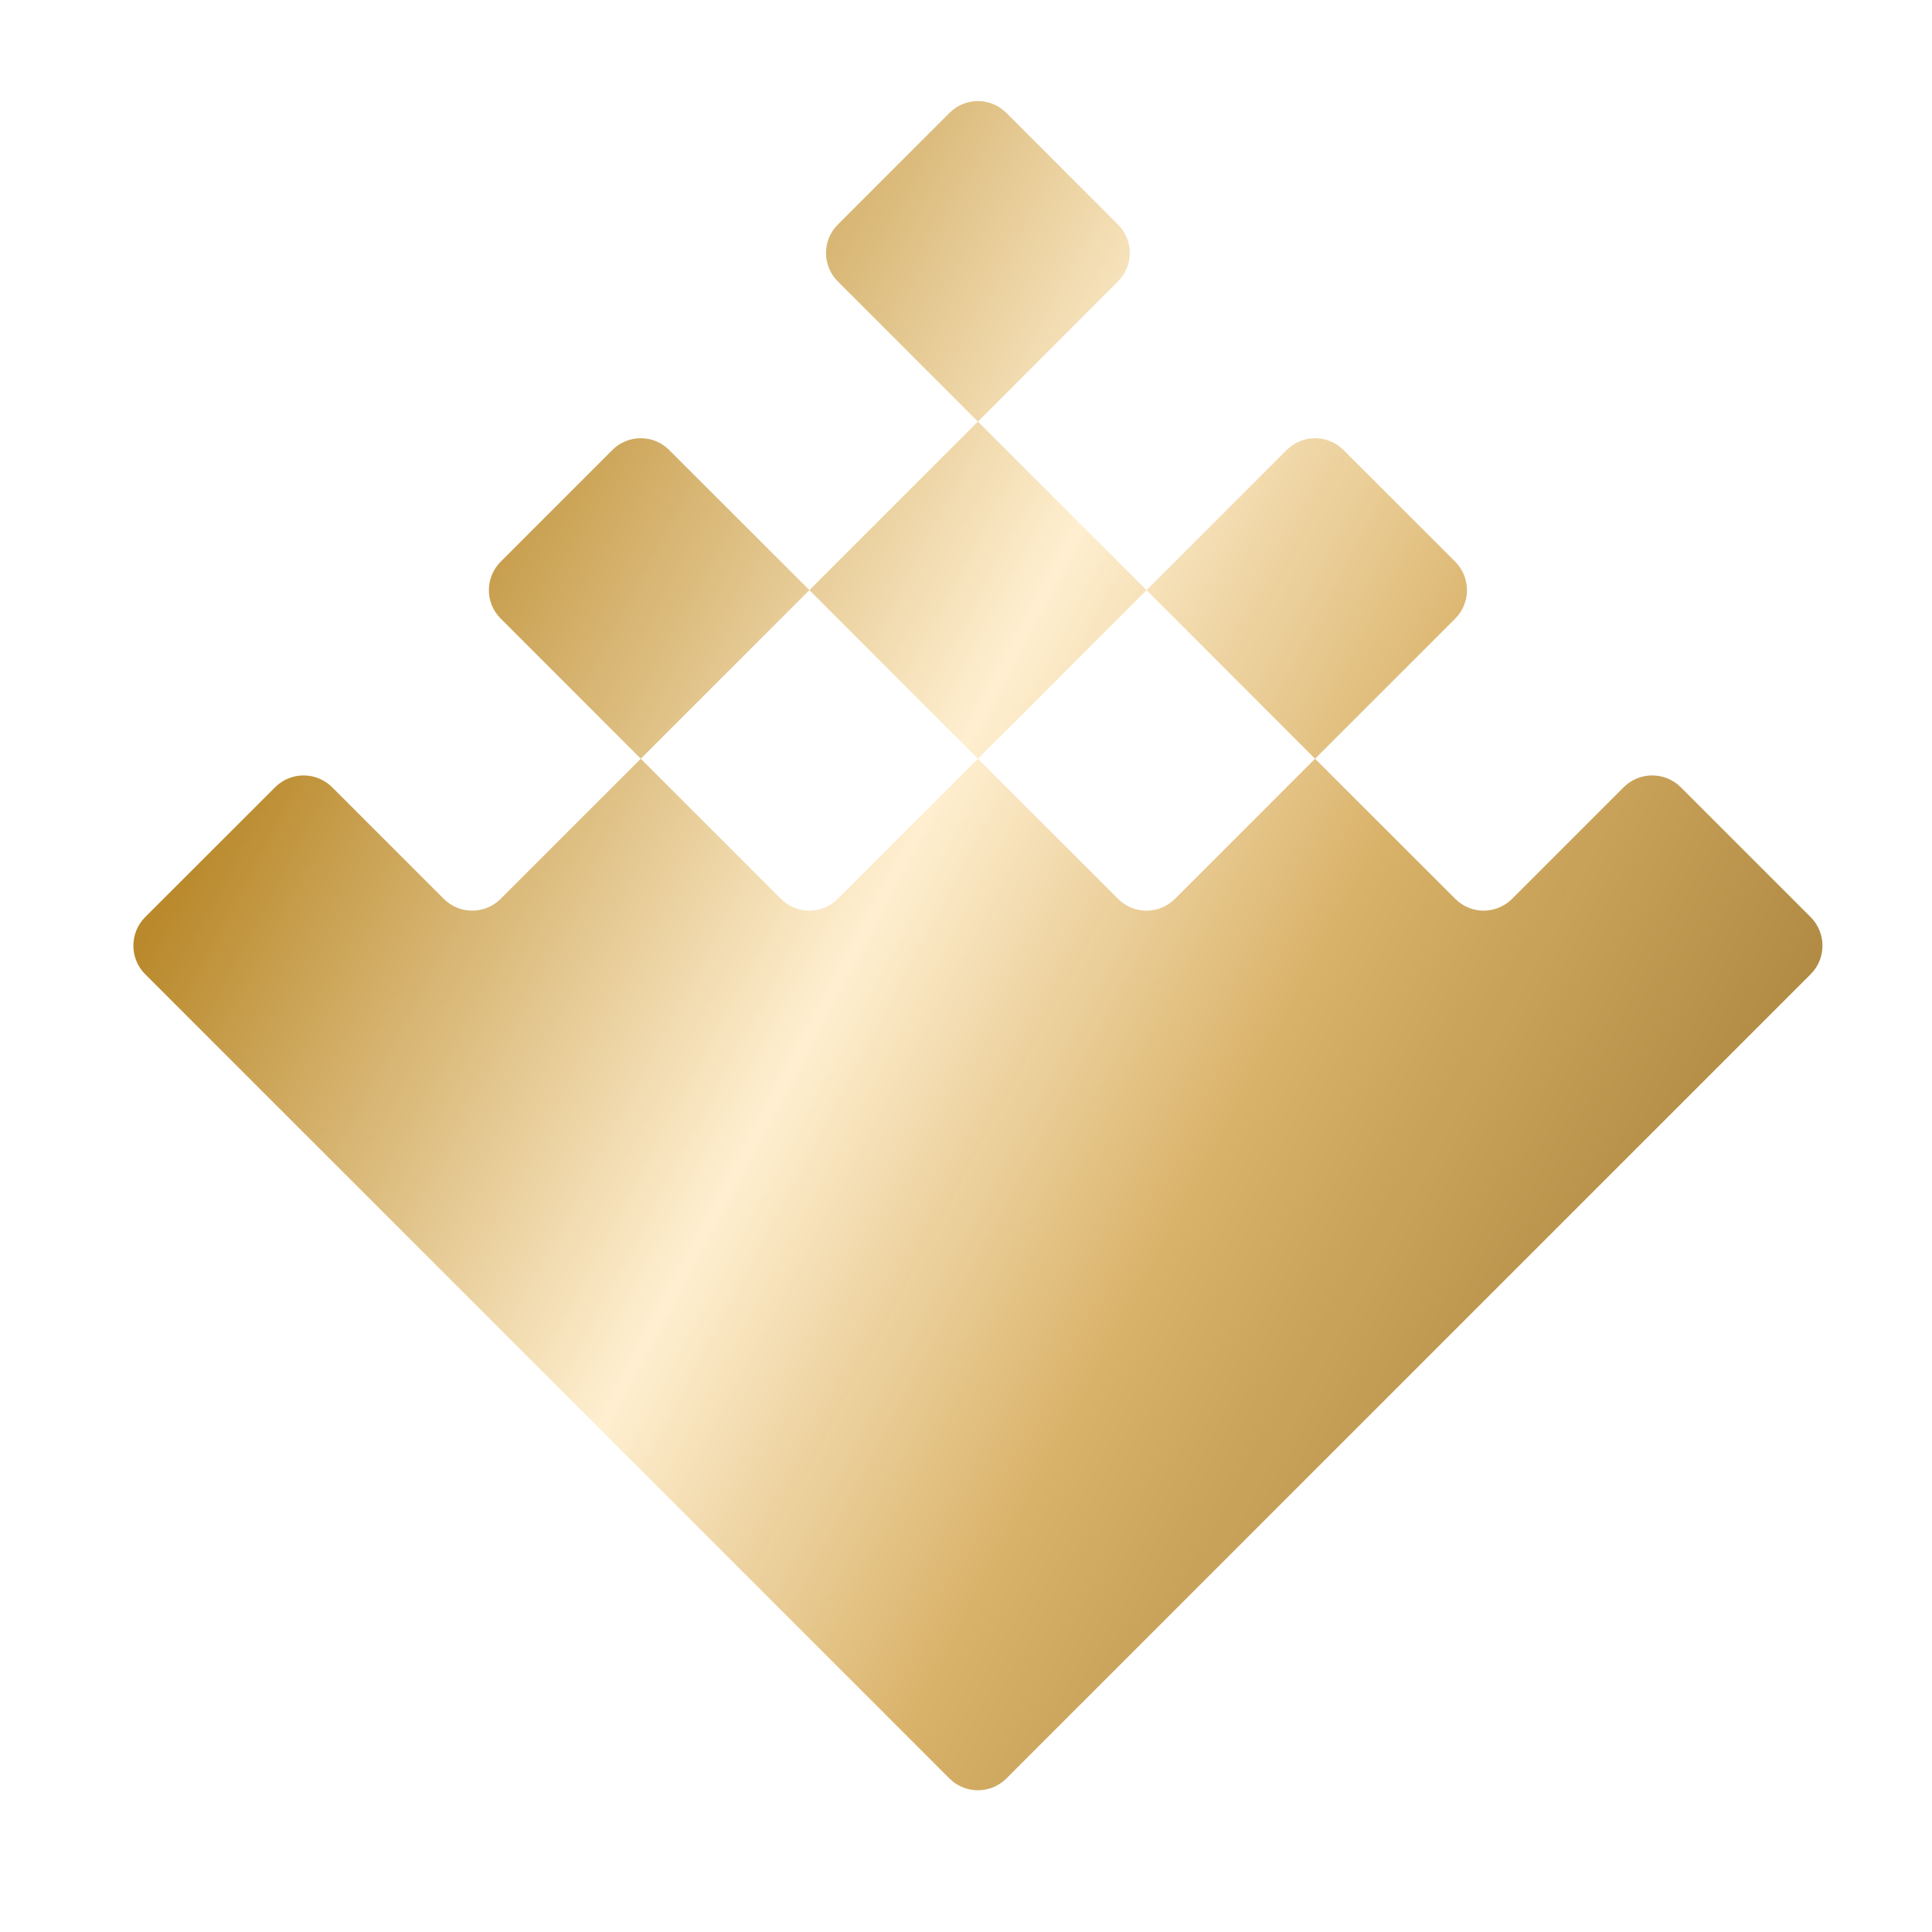
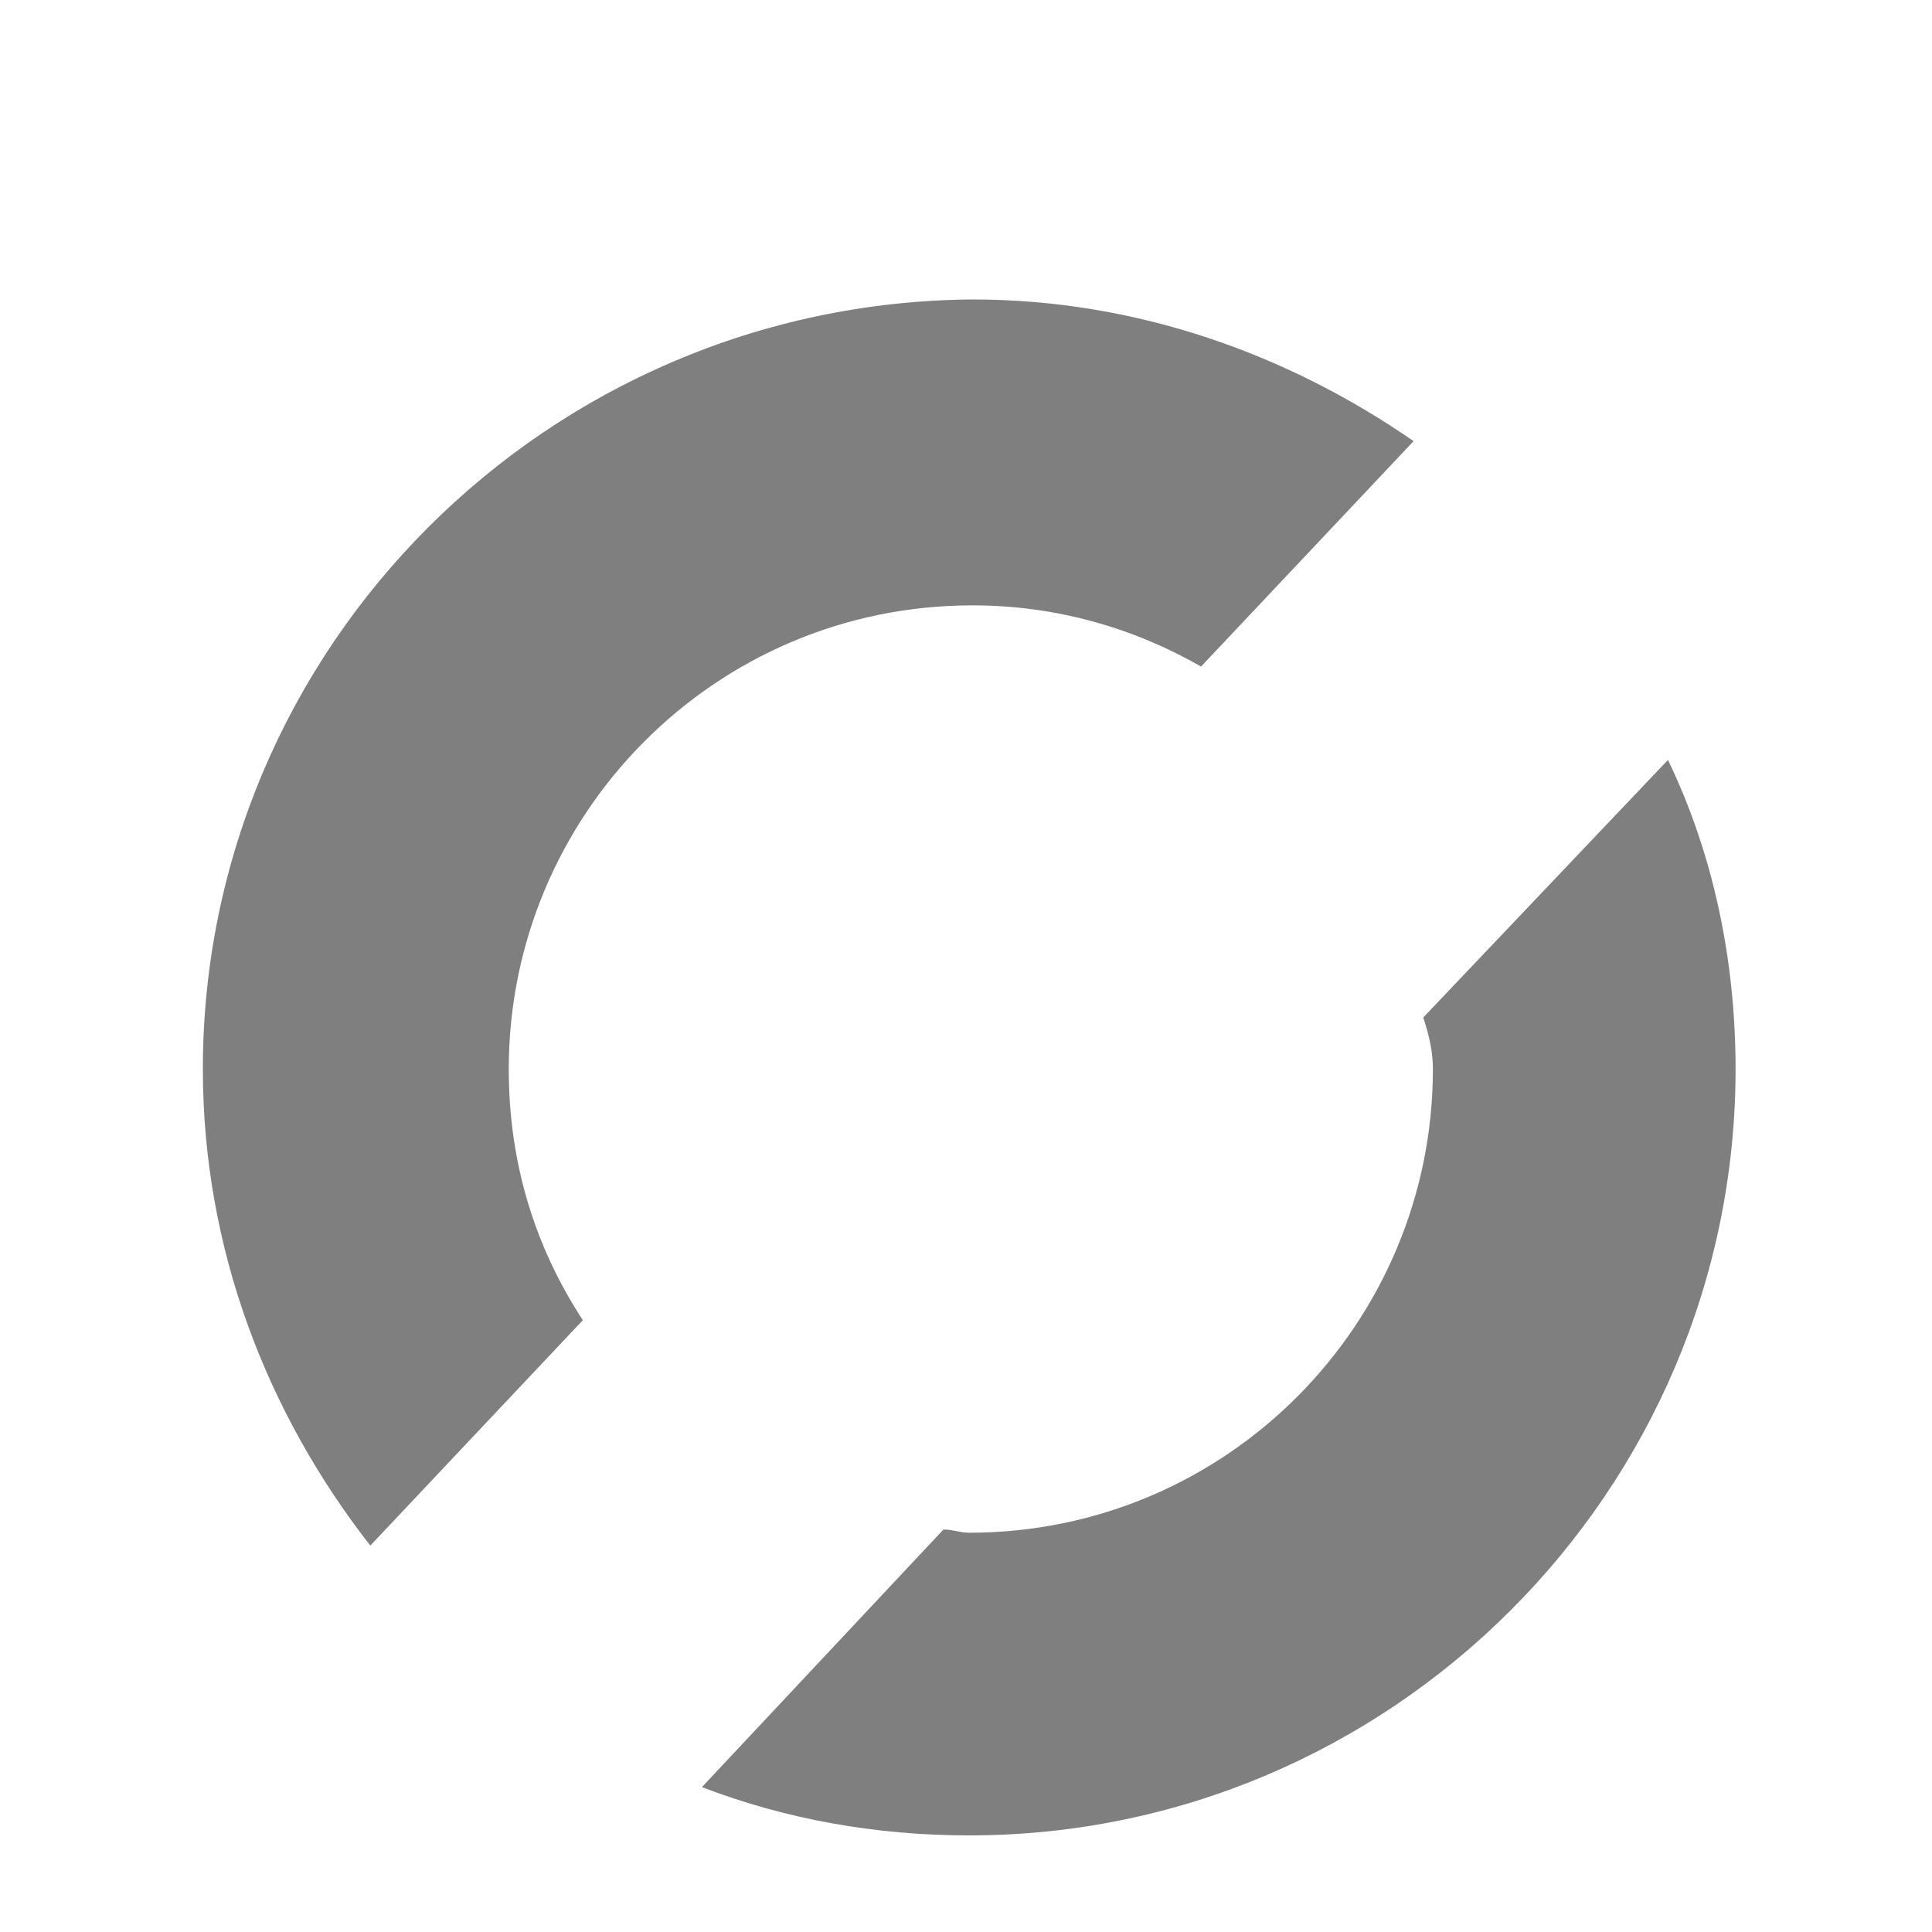
- <svg xmlns="http://www.w3.org/2000/svg" version="1.1" width="18px" height="18px">
-   <defs>
-     <linearGradient gradientUnits="userSpaceOnUse" x1="18.478" y1="12.971" x2="2.239" y2="4.33" id="LinearGradient47">
-       <stop id="Stop48" stop-color="#916b23" stop-opacity="0.988" offset="0" />
-       <stop id="Stop49" stop-color="#d9b269" stop-opacity="0.996" offset="0.4" />
-       <stop id="Stop50" stop-color="#ffefd0" offset="0.61" />
-       <stop id="Stop51" stop-color="#b9892b" offset="0.93" />
-       <stop id="Stop52" stop-color="#b9892b" offset="1" />
-     </linearGradient>
-   </defs>
-   <g transform="matrix(1 0 0 1 -26 -39 )">
-     <path d="M 14.088 8.374  L 15.128 7.334  C 15.274 7.188  15.512 7.188  15.659 7.334  L 16.87 8.545  C 17.016 8.692  17.016 8.929  16.87 9.076  L 9.376 16.57  C 9.23 16.716  8.992 16.716  8.846 16.57  L 1.352 9.076  C 1.206 8.929  1.206 8.692  1.352 8.545  L 2.564 7.334  C 2.71 7.188  2.947 7.188  3.094 7.334  L 4.134 8.374  C 4.281 8.521  4.518 8.521  4.665 8.374  L 5.97 7.069  L 7.275 8.374  C 7.422 8.521  7.659 8.521  7.806 8.374  L 9.111 7.069  L 10.416 8.374  C 10.563 8.521  10.8 8.521  10.947 8.374  L 12.252 7.069  L 13.558 8.374  C 13.704 8.521  13.941 8.521  14.088 8.374  Z M 9.111 3.928  L 10.682 5.498  L 9.111 7.069  L 7.541 5.498  L 9.111 3.928  Z M 10.682 5.498  L 11.987 4.193  C 12.133 4.046  12.371 4.046  12.517 4.193  L 13.558 5.233  C 13.704 5.38  13.704 5.617  13.558 5.763  L 12.252 7.069  L 10.682 5.498  Z M 9.111 3.928  L 10.416 2.622  C 10.563 2.476  10.563 2.238  10.416 2.092  L 9.376 1.052  C 9.23 0.905  8.992 0.905  8.846 1.052  L 7.806 2.092  C 7.659 2.238  7.659 2.476  7.806 2.622  L 9.111 3.928  Z M 6.235 4.193  L 7.541 5.498  L 5.97 7.069  L 4.665 5.763  C 4.518 5.617  4.518 5.38  4.665 5.233  L 5.705 4.193  C 5.851 4.046  6.089 4.046  6.235 4.193  Z " fill-rule="nonzero" fill="url(#LinearGradient47)" stroke="none" transform="matrix(1 0 0 1 26 39 )" />
+ <svg xmlns="http://www.w3.org/2000/svg" version="1.1" width="6px" height="6px">
+   <g transform="matrix(1 0 0 1 -5 -3 )">
+     <path d="M 3.02 0.93  C 1.7 0.94  0.63 2.01  0.63 3.32  C 0.63 3.88  0.83 4.39  1.15 4.8  L 1.81 4.1  C 1.66 3.87  1.58 3.61  1.58 3.32  C 1.58 2.53  2.22 1.88  3.02 1.88  C 3.28 1.88  3.52 1.95  3.73 2.07  L 4.39 1.37  C 4 1.1  3.53 0.93  3.02 0.93  Z M 4.42 3.16  C 4.44 3.22  4.45 3.27  4.45 3.32  C 4.45 4.11  3.81 4.76  3.01 4.76  C 2.98 4.76  2.96 4.75  2.93 4.75  L 2.18 5.55  C 2.44 5.65  2.72 5.7  3.01 5.7  C 4.32 5.7  5.39 4.63  5.39 3.32  C 5.39 2.98  5.32 2.65  5.18 2.36  L 4.42 3.16  Z " fill-rule="nonzero" fill="#7f7f7f" stroke="none" transform="matrix(1 0 0 1 5 3 )" />
  </g>
</svg>
